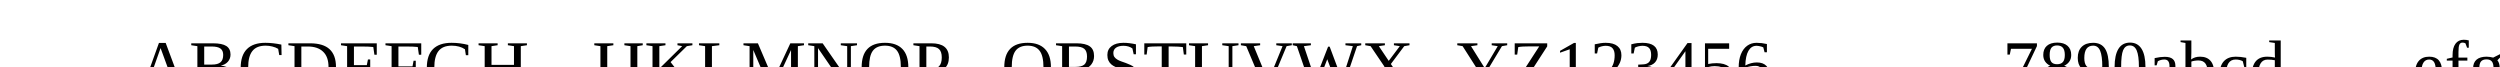
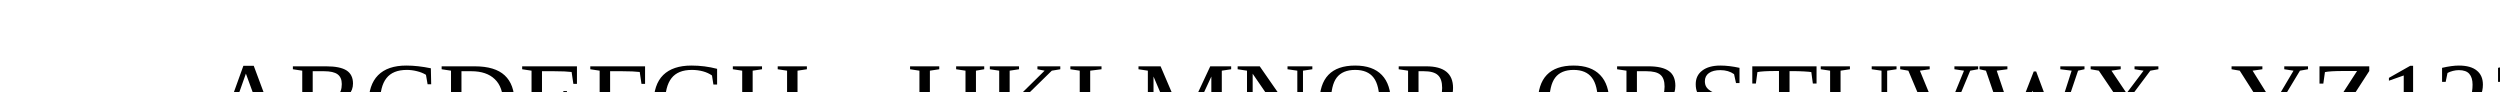
<svg xmlns="http://www.w3.org/2000/svg" class="reftest-wait">
  <style type="text/css">
    :root { font-size: 16px; }  /* see comment below - sets 1em == 16px */
  </style>
  <text transform="translate(20, 20)" x="10px 0.5cm 0.25in 0.5in 16px 0cm 0%">ABCDEFGH

    
    <animate attributeName="x" calcMode="linear" begin="0s" dur="15s" to="40 20mm 6pc 144pt 4em 9% 3ex" fill="freeze" />
    <animate attributeName="dy" calcMode="linear" begin="0s" dur="15s" from="10px 0.5cm 0.25in 0.25in 16px 0cm 0%" to="40 20mm 6pc 72pt 4em 9% 3ex 3" fill="freeze" />
  </text>
  <text transform="translate(120, 20)" x="10px 0.5cm 0.25in 0.5in 16px 0cm 0%">IJKLMNOP

    
    <animate attributeName="x" calcMode="linear" begin="0s" dur="15s" by="30 15mm 4.5pc 108pt 3em 9% 3ex" fill="freeze" />
    <animate attributeName="dy" calcMode="linear" begin="0s" dur="15s" by="60 30mm 9pc 108pt 6em 9% 3ex" fill="freeze" />
  </text>
  <text transform="translate(220, 20)">QRSTUVWX

    
    <animate attributeName="x" calcMode="paced" begin="0s" dur="15s" values="10px 0.5cm 0.25in 0.5in 16px 0cm 0%;                      30 15mm 4.5pc 108pt 3em 6% 2ex;                      40 20mm 6pc 144pt 4em 9% 3ex" fill="freeze" />
    <animate attributeName="dy" calcMode="paced" begin="0s" dur="15s" values="10px 0.5cm 0.25in 0.25in 16px 0cm 0%;                      30 15mm 4.5pc 54pt 3em 6% 2ex 2;                      40 20mm 6pc 72pt 4em 9% 3ex 3" fill="freeze" />
  </text>
  <text transform="translate(320, 20)">YZ123456

    
    <animate attributeName="x" calcMode="discrete" begin="0s" dur="10s" from="10px 0.5cm 0.25in 0.5in 16px 0cm 0%" to="20 10mm 3pc 72pt 2em 3% 1ex" fill="freeze" />
    <animate attributeName="dy" calcMode="discrete" begin="0s" dur="10.1s" from="20 10mm 3pc 36pt 2em 3% 1ex" to="40px 2cm 1in 1in 16px 0cm 0% 3" fill="freeze" />
  </text>
-   <text transform="translate(420, 20)" x="20 10mm 3pc 72pt 2em 3% 1ex">7890abcd
- 
-     
-     <animate attributeName="x" calcMode="discrete" begin="0s" dur="15s" by="30 15mm 4.5pc 108pt 3em 9% 3ex" fill="freeze" />
-     <animate attributeName="dy" calcMode="discrete" begin="0s" dur="15s" by="20 10mm 3pc 36pt 2em 3% 1ex" fill="freeze" />
-   </text>
-   <text transform="translate(520, 20)" x="10px 0.5cm 0.25in 0.5in 16px 0cm 0%">efghijkl
- 
-     
-     <animate attributeName="x" calcMode="discrete" begin="0s" dur="8s" by="10 5mm 1.5pc 36pt 1em 3% 1ex" fill="freeze" />
-     <animate attributeName="dy" calcMode="discrete" begin="0s" dur="8s" by="20 10mm 3pc 36pt 2em 3% 1ex" fill="freeze" />
-   </text>
</svg>
